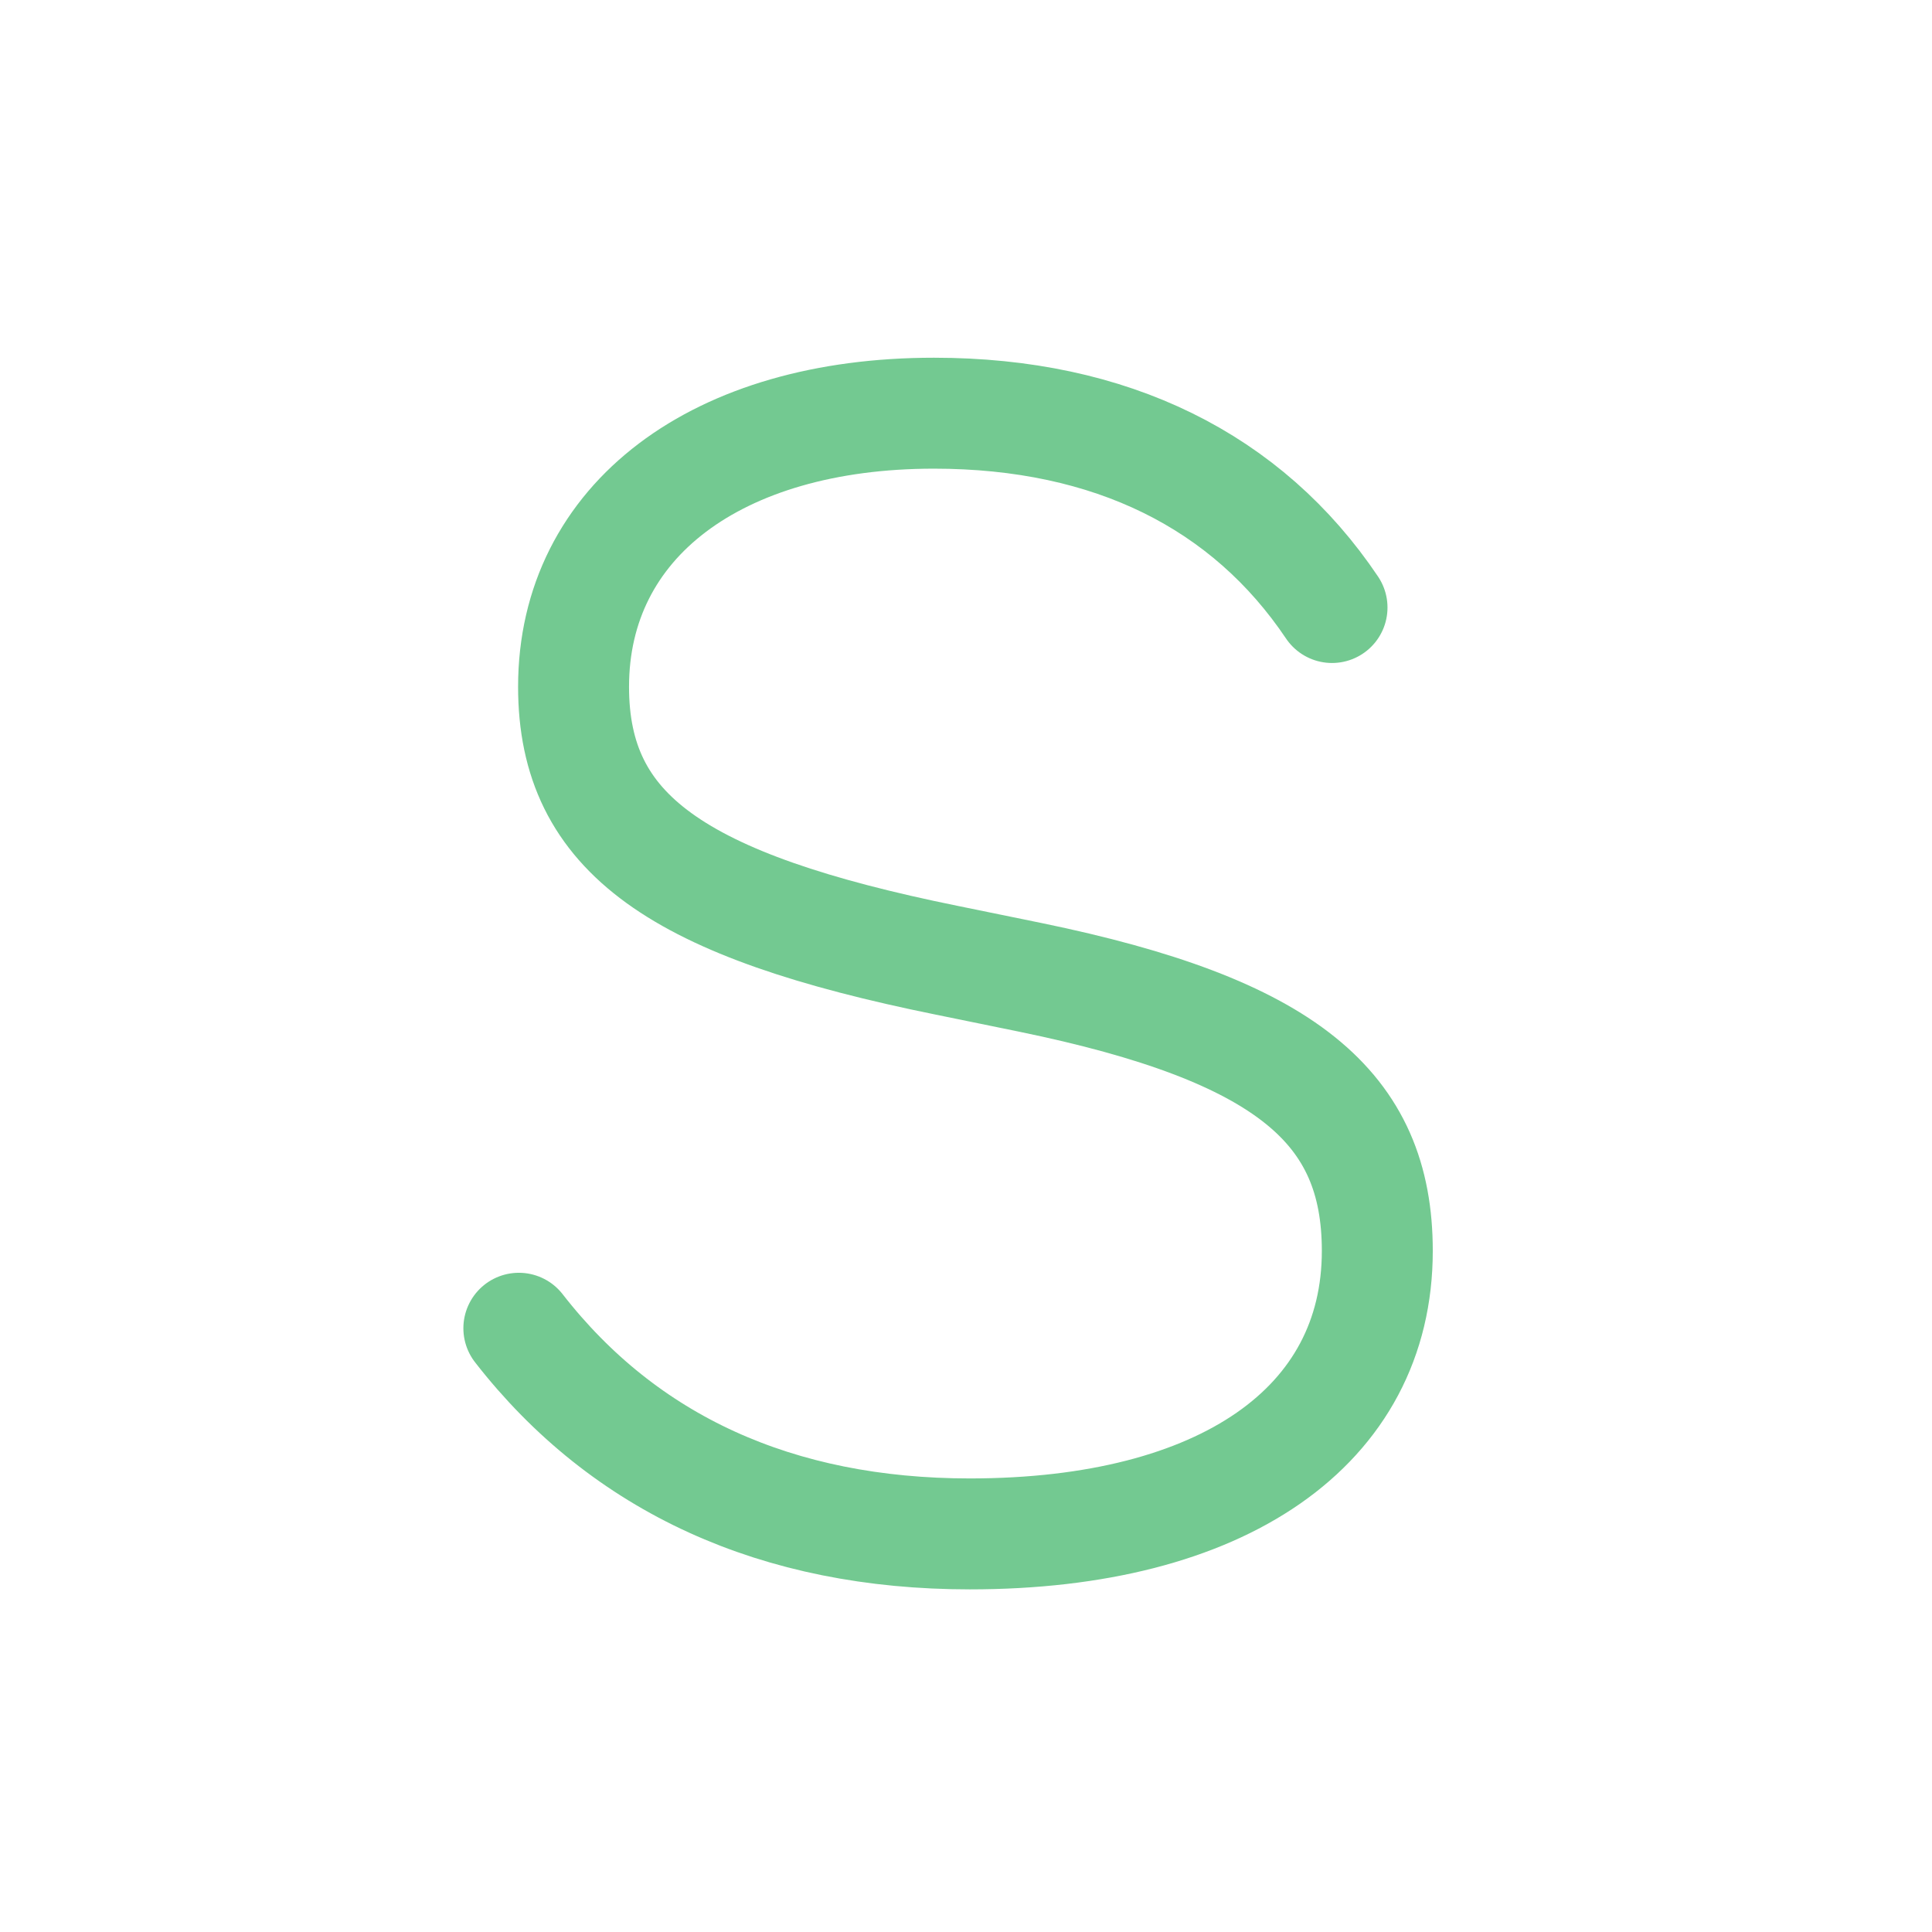
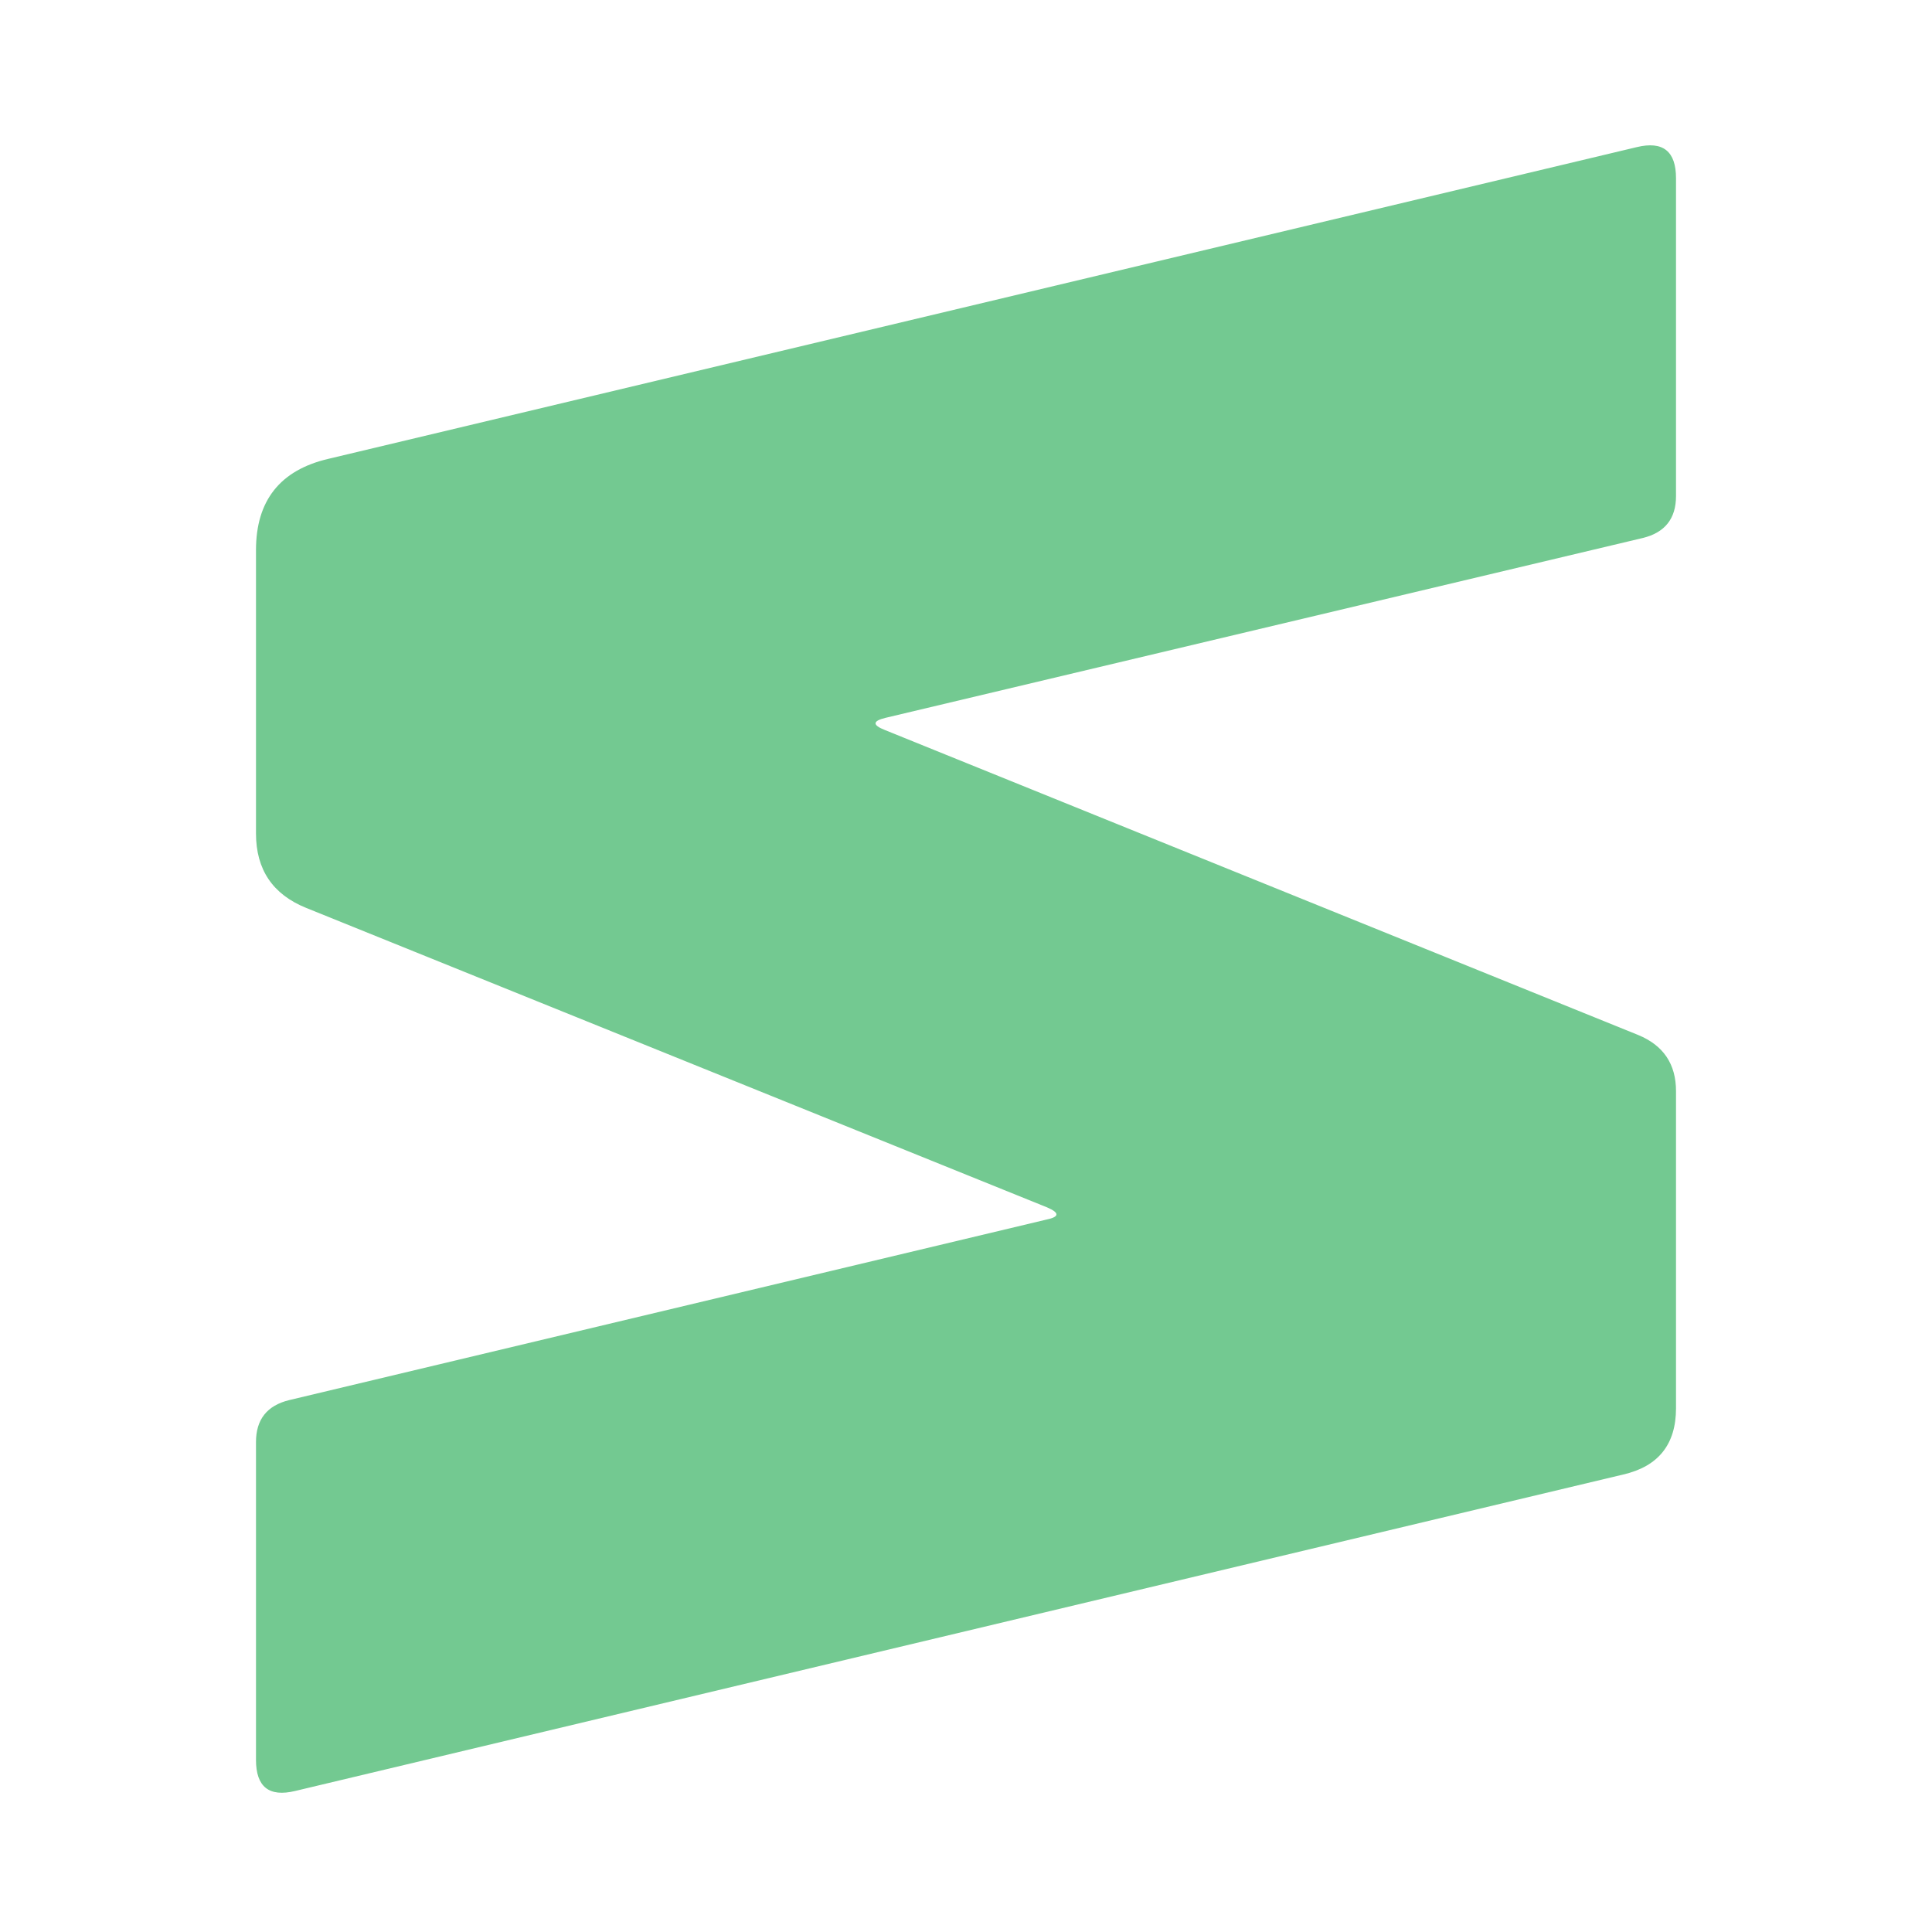
<svg xmlns="http://www.w3.org/2000/svg" width="24" height="24" viewBox="0 0 32 32">
-   <path d="M706 322c-45-67-117-103-211-103-115 0-191 57-191 145 0 78 55 116 198 145l44 9c136 28 184 69 184 145 0 93-82 150-216 150-102 0-183-37-239-109" transform="translate(16 16) scale(0.03125) translate(-512 -512)" fill="none" stroke="#73C991" stroke-width="58.8" stroke-opacity="1" stroke-linecap="round" stroke-linejoin="round" />
+   <path d="M0.0 61.0Q0.0 50.0 10.7 47.5L204.2 1.4Q210.0 0.0 210.0 6.0L210.0 53.0Q210.0 58.0 205.1 59.2L93.1 85.8Q90.2 86.5 93.0 87.6L204.4 132.7Q210.0 135.0 210.0 141.0L210.0 187.9Q210.0 195.9 202.2 197.7L5.8 244.5Q0.0 245.9 0.0 239.9L0.0 192.9Q0.0 187.9 4.9 186.7L116.9 160.0Q119.8 159.4 117.0 158.2L7.4 113.9Q0.0 110.9 0.0 102.9Z" transform="translate(4.24 2.28) scale(0.112)" fill="#73C991" fill-opacity="1" />
</svg>
